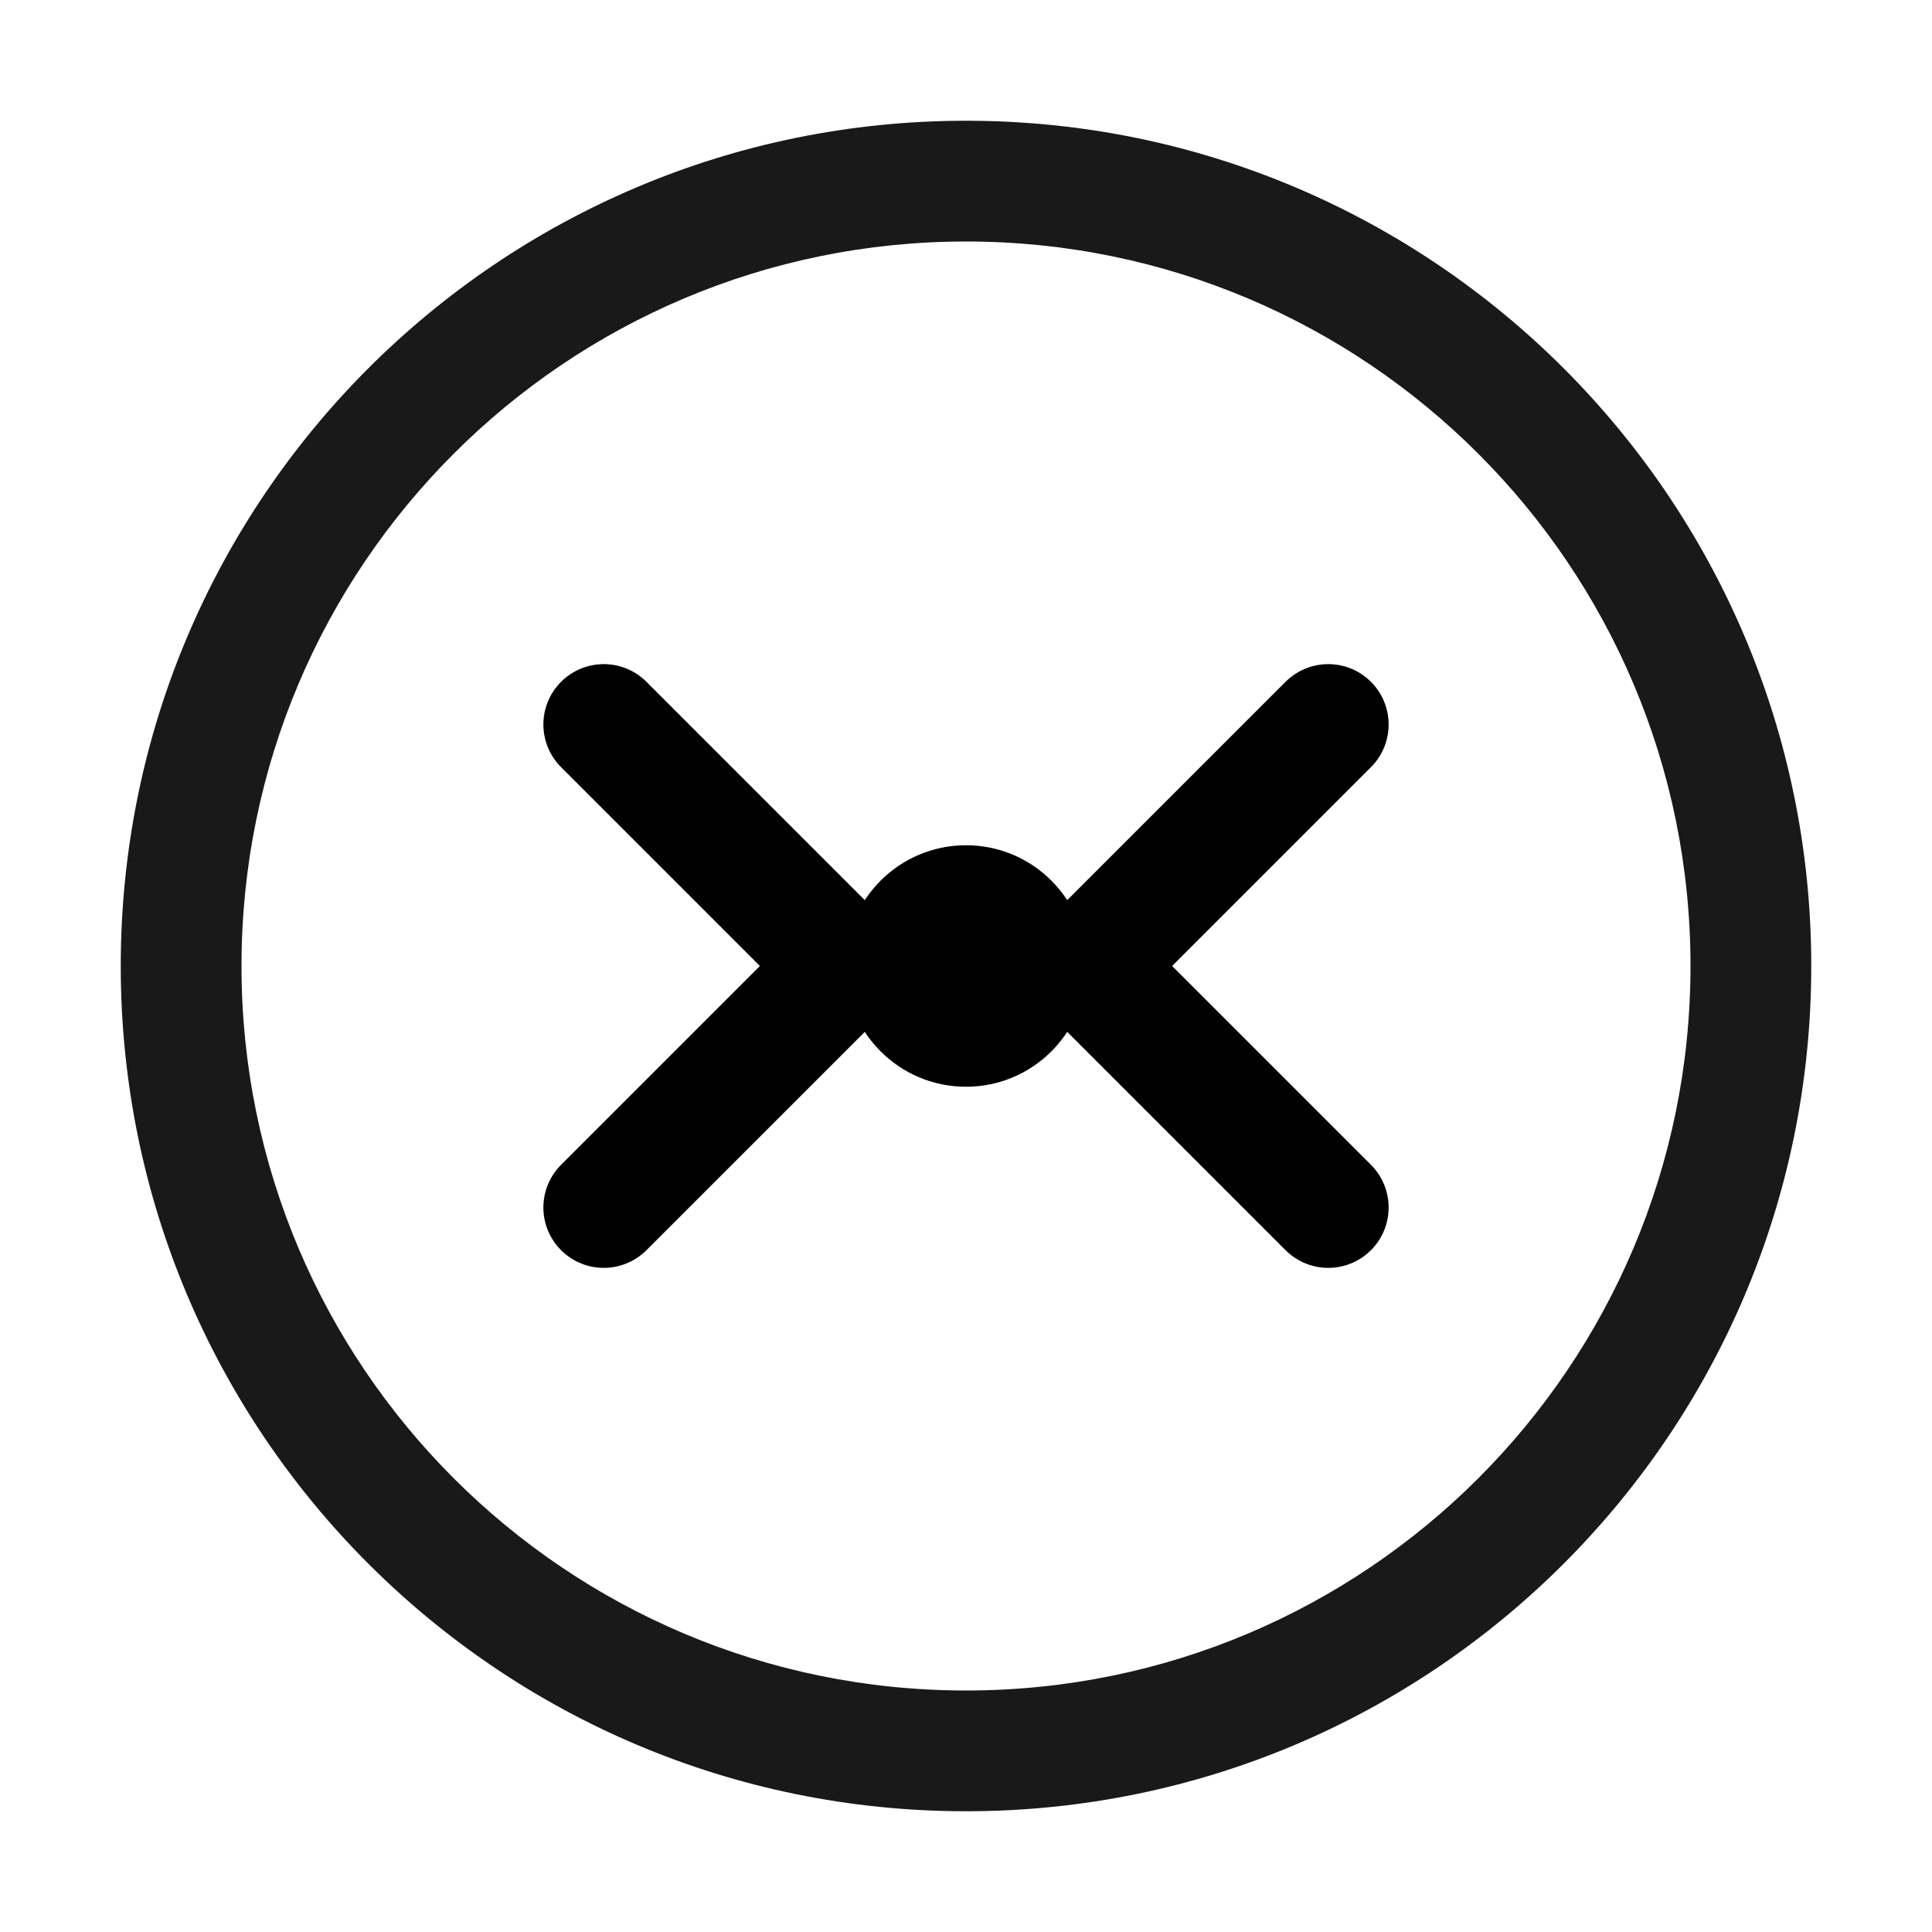
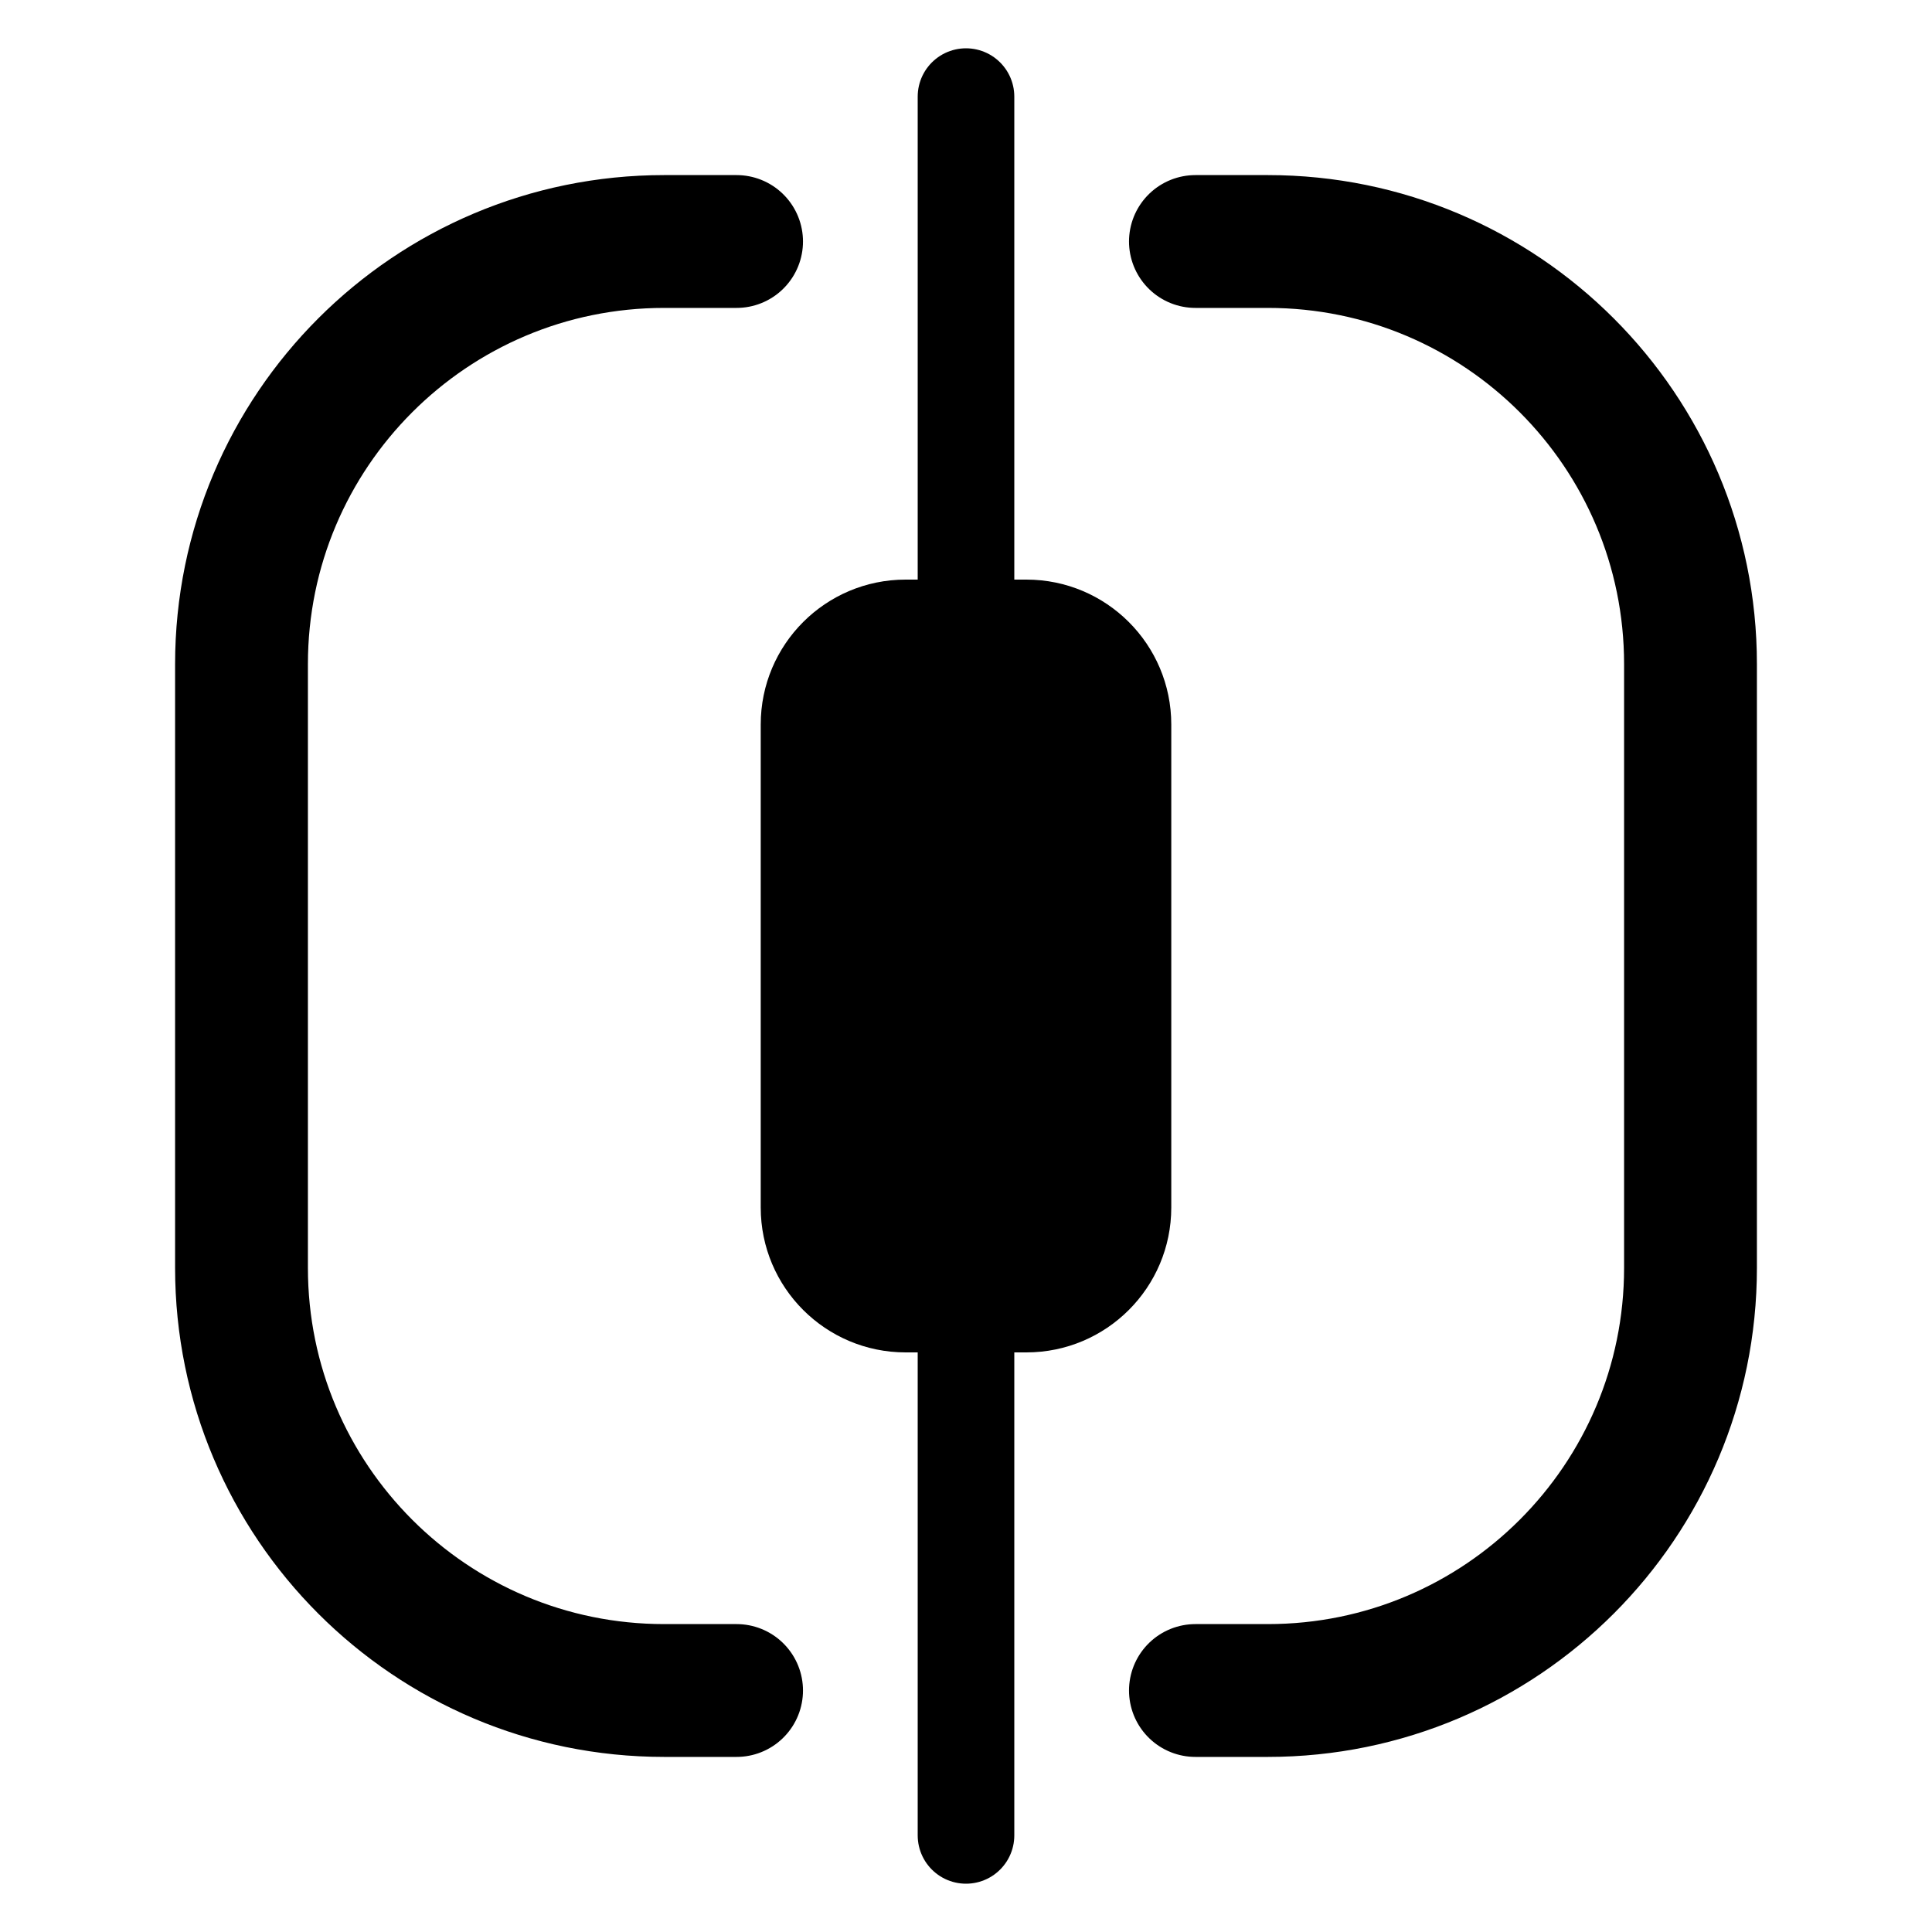
<svg xmlns="http://www.w3.org/2000/svg" width="32" height="32" viewBox="0 0 32 32" fill="none">
-   <path d="M16 2C8.268 2 2 8.268 2 16s6.268 14 14 14 14-6.268 14-14S23.732 2 16 2zm0 26c-6.627 0-12-5.373-12-12S9.373 4 16 4s12 5.373 12 12-5.373 12-12 12z" fill="currentColor" opacity="0.9">
-     <animate attributeName="opacity" values="0.8;1;0.8" dur="2s" repeatCount="indefinite" />
-   </path>
-   <path d="M22 12l-4 4 4 4M10 12l4 4-4 4" stroke="currentColor" stroke-width="2" stroke-linecap="round" stroke-linejoin="round">
-     <animate attributeName="stroke-width" values="2;2.5;2" dur="2s" repeatCount="indefinite" />
-   </path>
-   <circle cx="16" cy="16" r="2" fill="currentColor">
-     <animate attributeName="r" values="2;2.5;2" dur="2s" repeatCount="indefinite" />
-   </circle>
+   <path d="M4 11a7 7 0 0 1 7-7h1.2M19.8 4H21a7 7 0 0 1 7 7v10a7 7 0 0 1-7 7h-1.2M12.2 28H11a7 7 0 0 1-7-7V11" stroke="currentColor" stroke-width="2.2" stroke-linecap="round" />
+   <path d="M16 1.6v28.8" stroke="currentColor" stroke-width="1.6" stroke-linecap="round" />
+   <rect x="12.6" y="9.6" width="6.8" height="12.8" rx="2.4" fill="currentColor" />
</svg>
